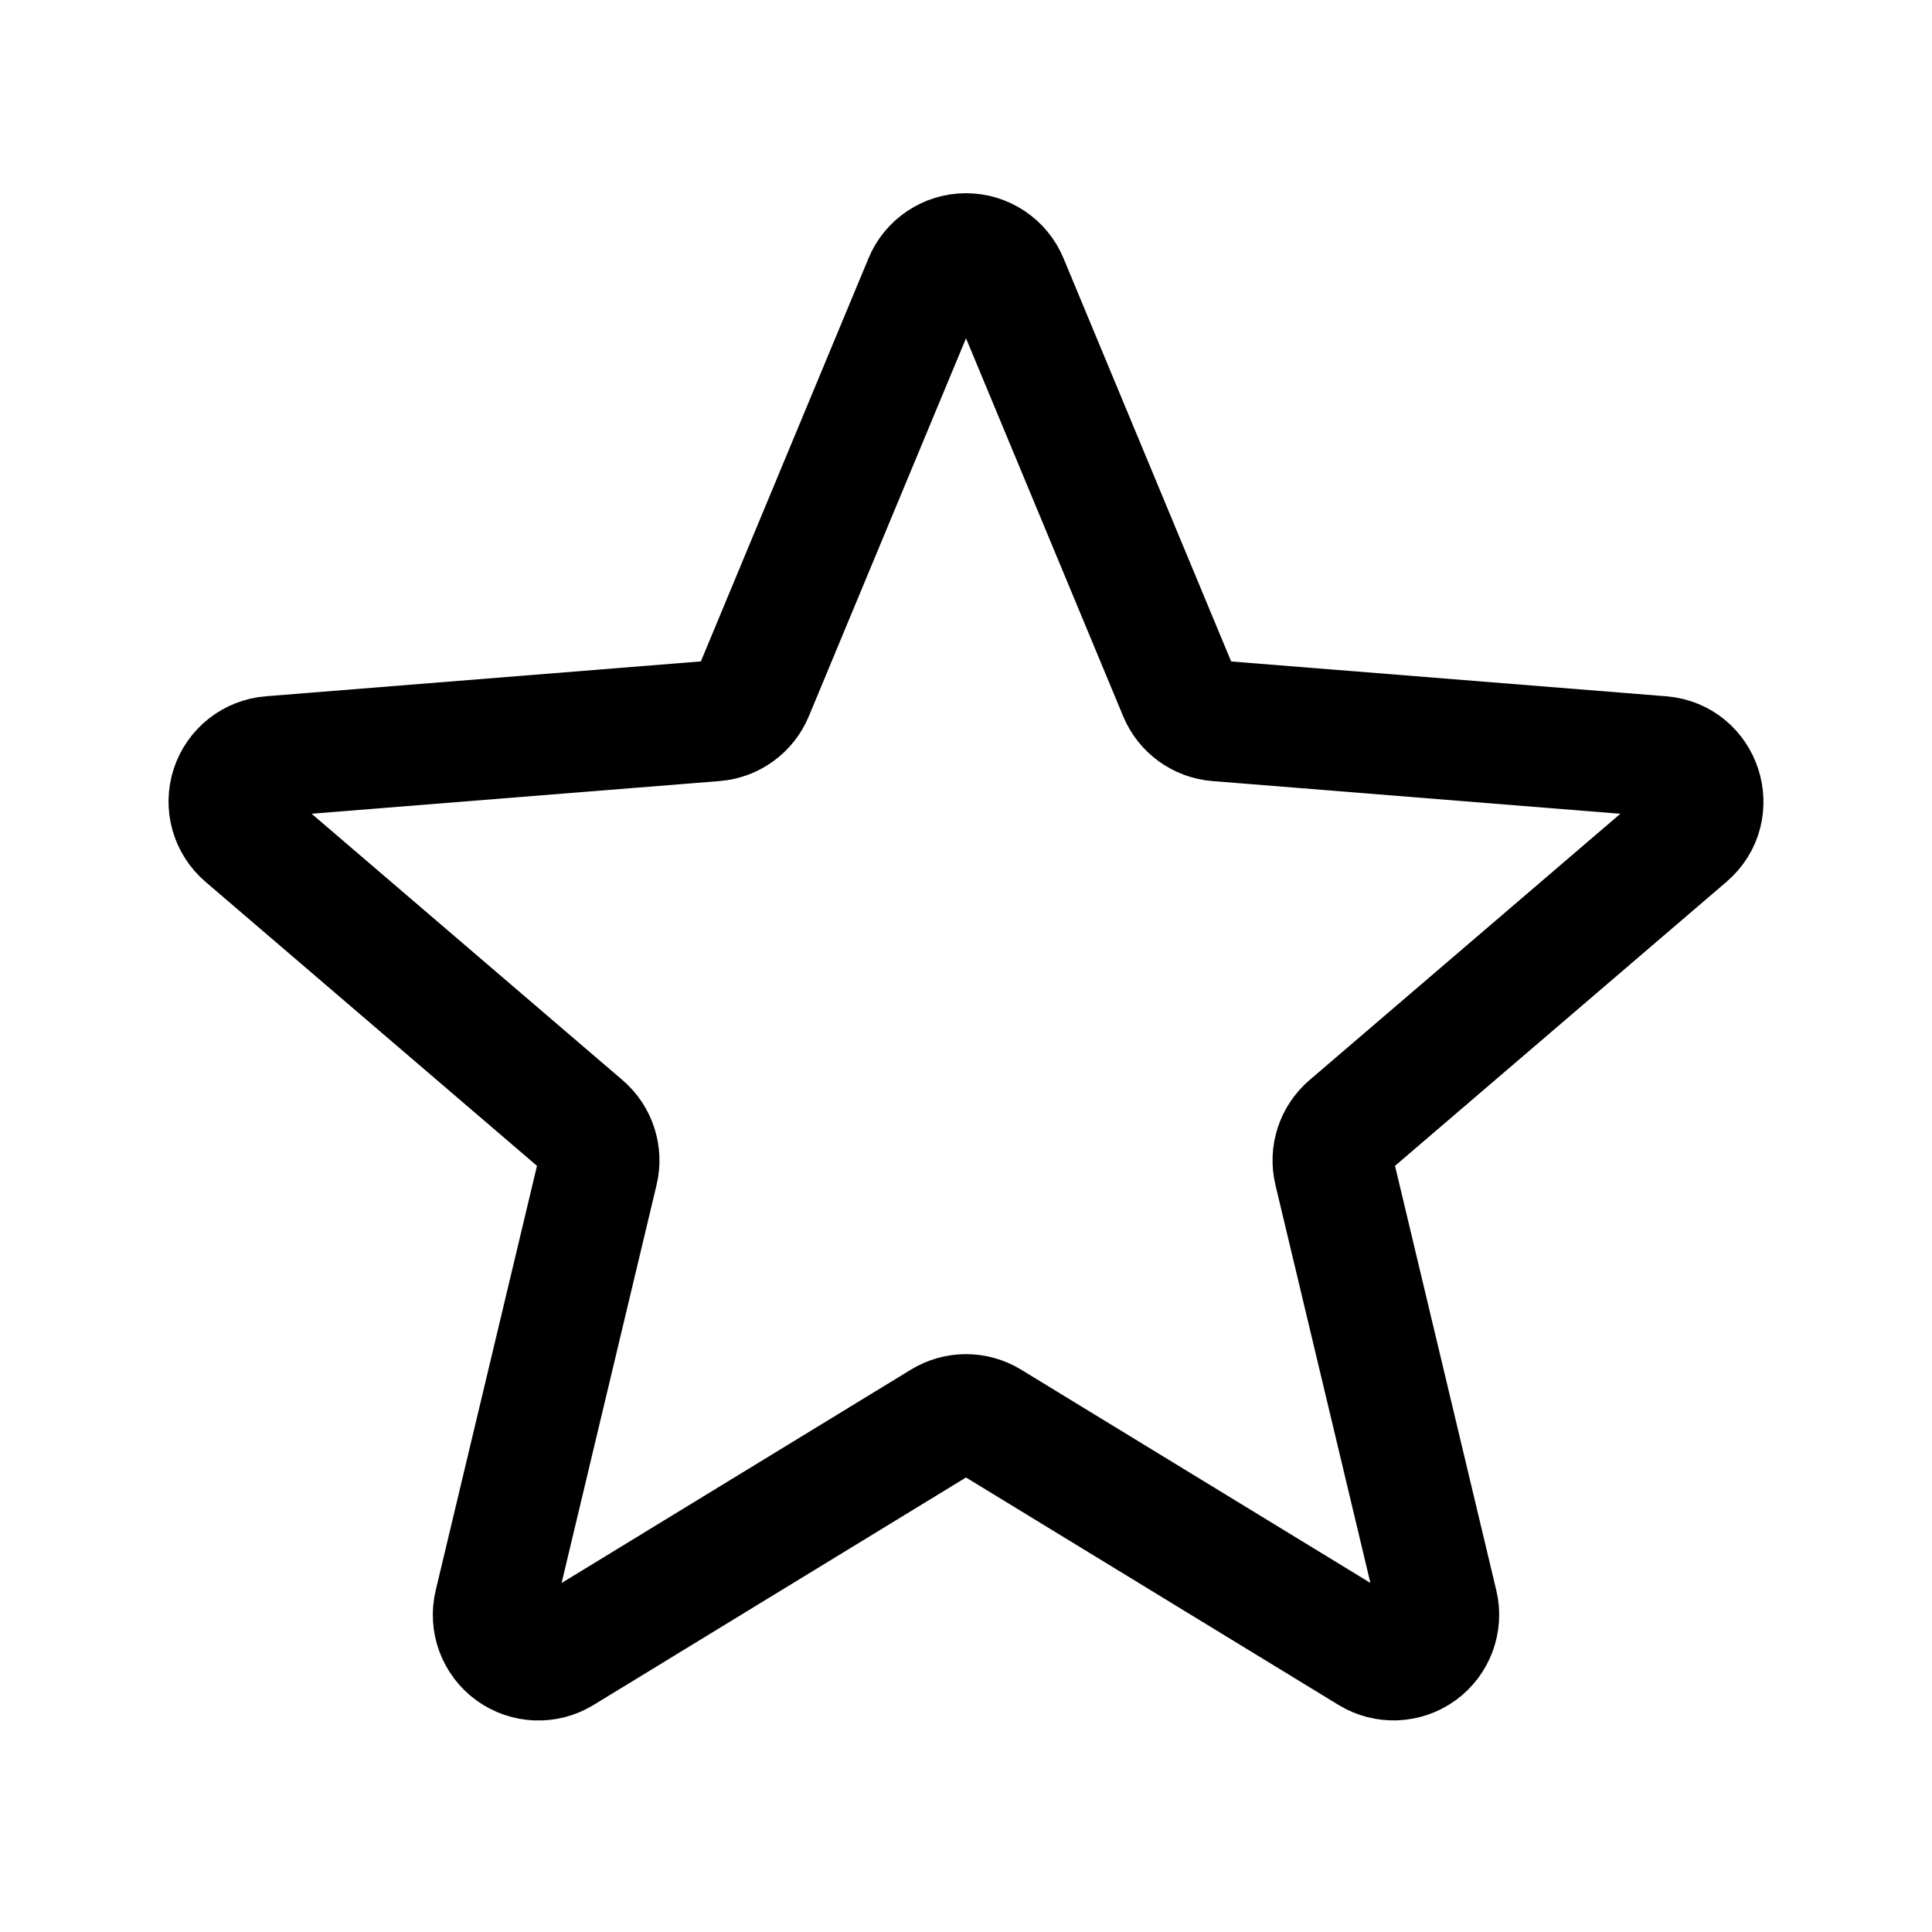
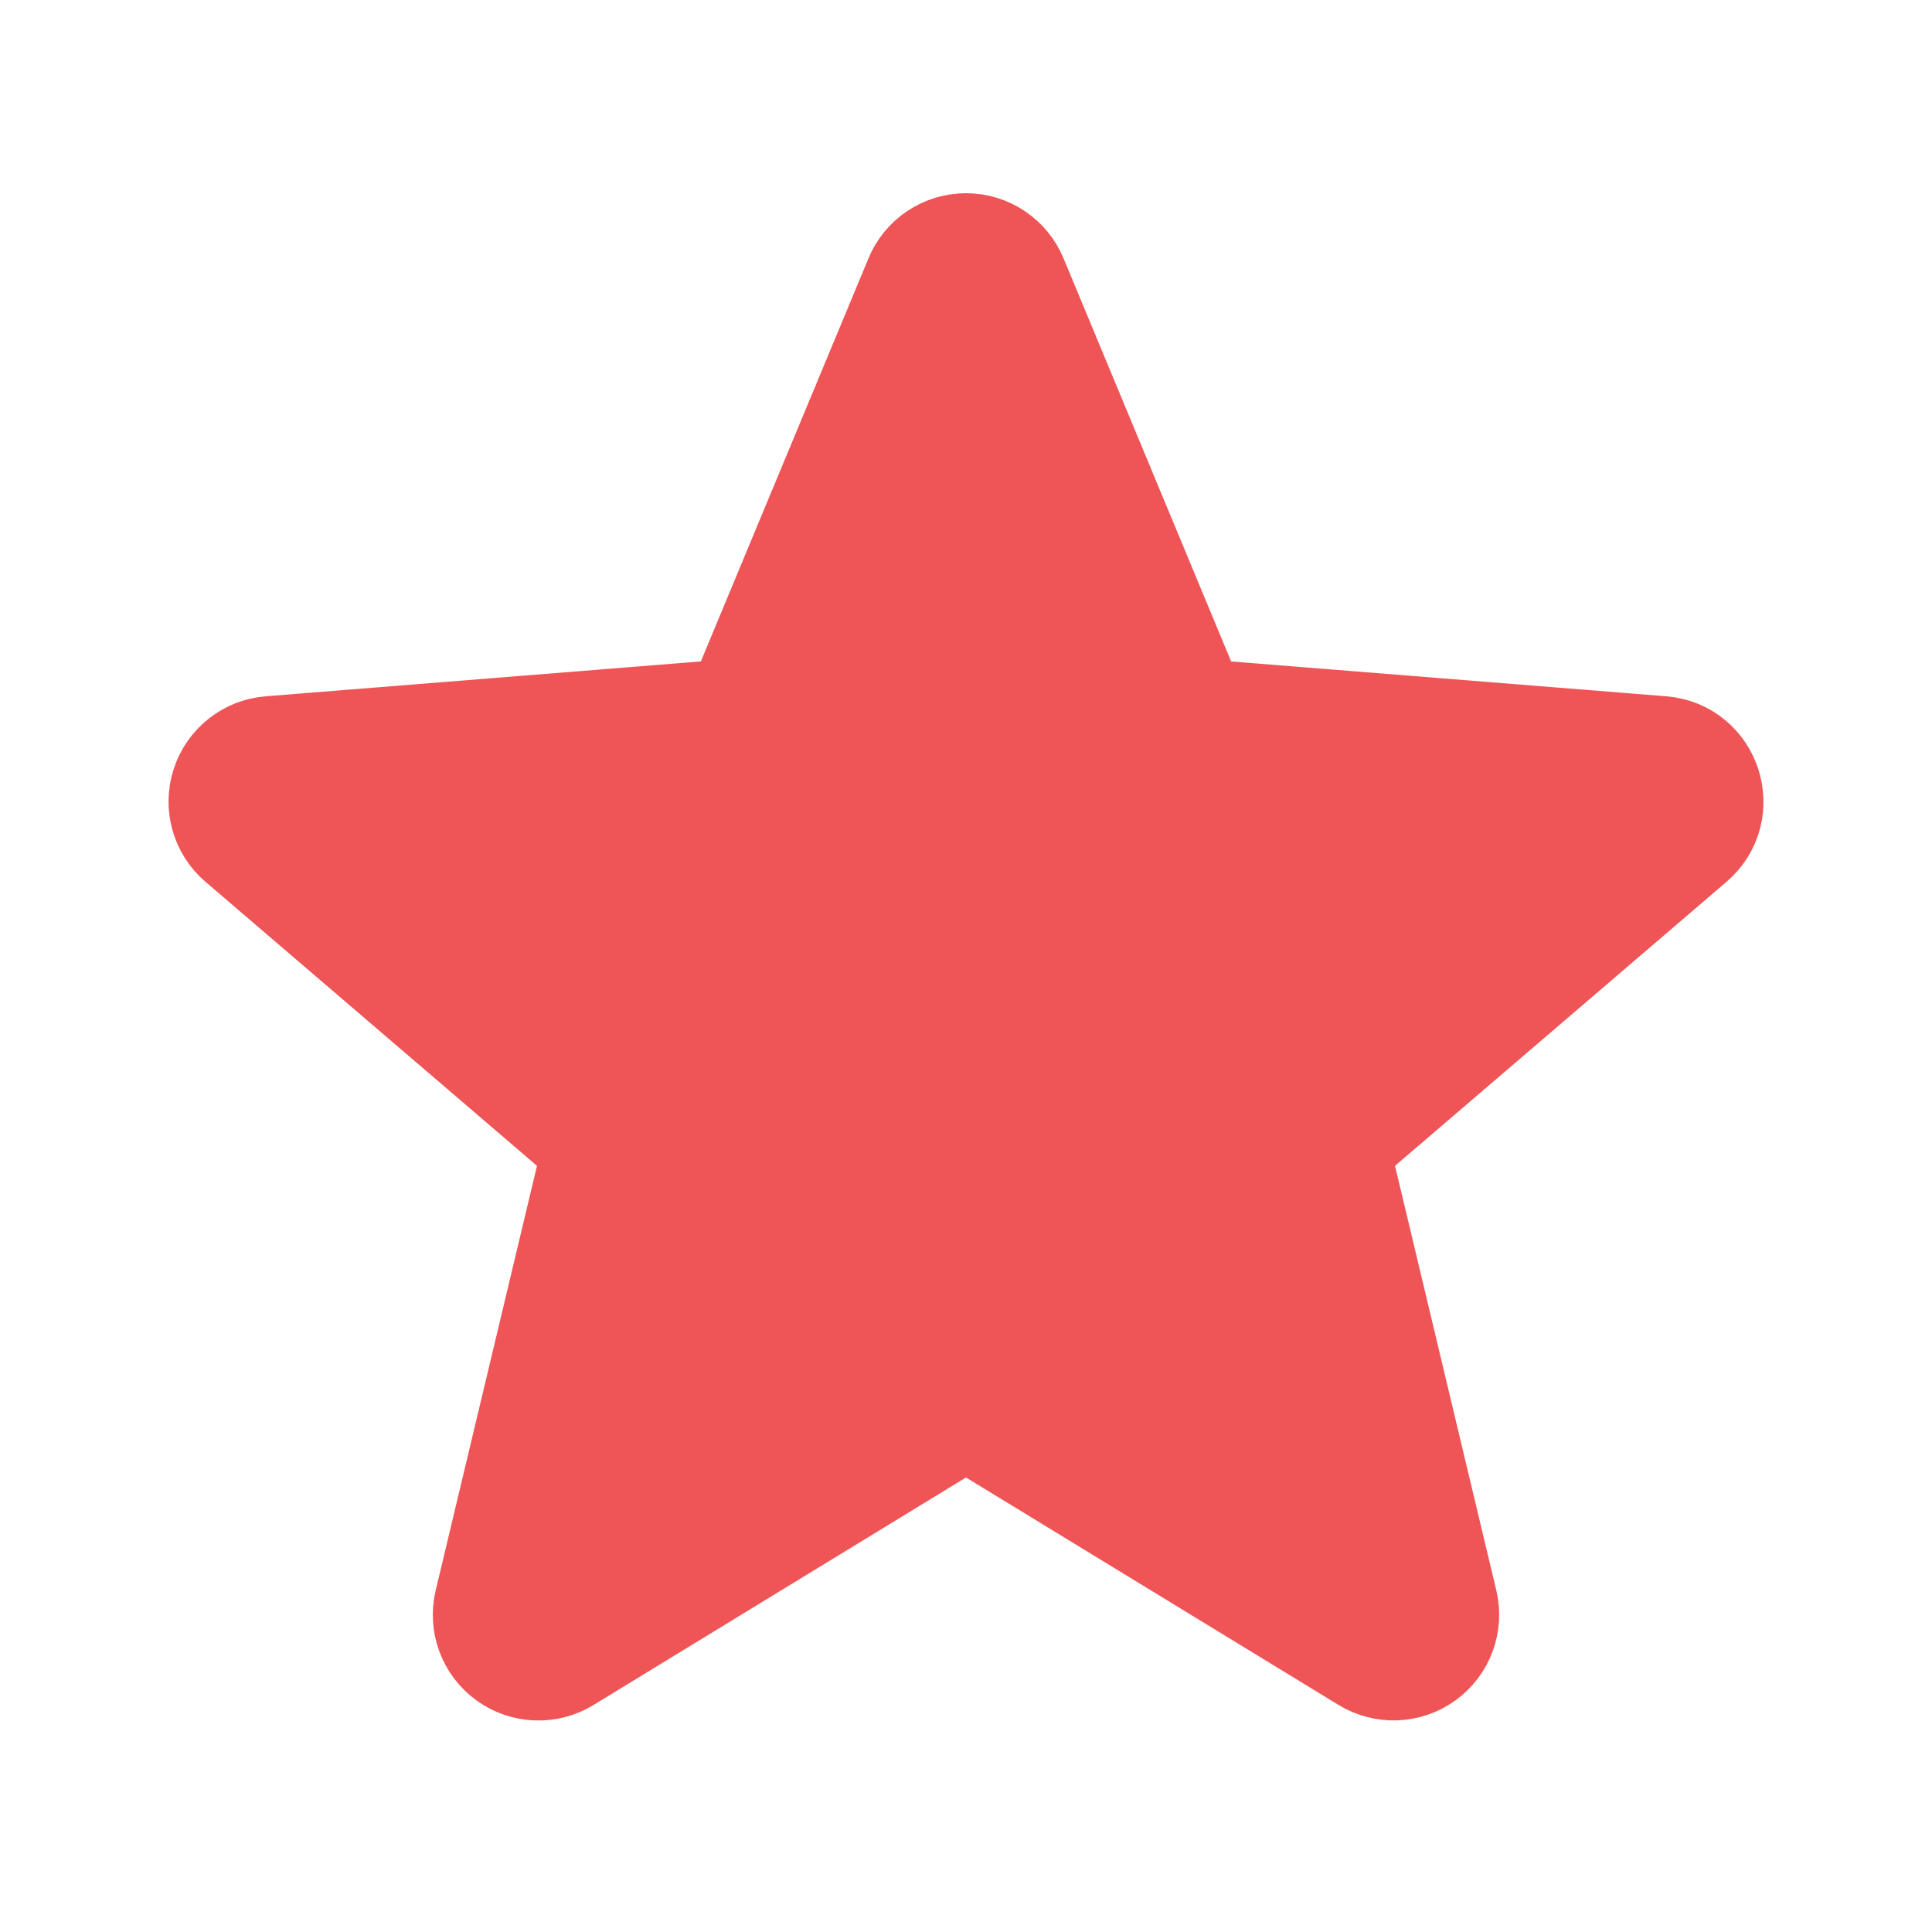
- <svg xmlns="http://www.w3.org/2000/svg" fill="none" viewBox="0 0 24 24" stroke-width="1.5" stroke="currentColor" class="size-6">
+ <svg xmlns="http://www.w3.org/2000/svg" fill="#ef5557" viewBox="0 0 24 24" stroke-width="1.5" stroke="#ef5557" class="size-6">
  <path stroke-linecap="round" stroke-linejoin="round" d="M11.48 3.499a.562.562 0 0 1 1.04 0l2.125 5.111a.563.563 0 0 0 .475.345l5.518.442c.499.04.701.663.321.988l-4.204 3.602a.563.563 0 0 0-.182.557l1.285 5.385a.562.562 0 0 1-.84.61l-4.725-2.885a.562.562 0 0 0-.586 0L6.982 20.54a.562.562 0 0 1-.84-.61l1.285-5.386a.562.562 0 0 0-.182-.557l-4.204-3.602a.562.562 0 0 1 .321-.988l5.518-.442a.563.563 0 0 0 .475-.345L11.48 3.5Z" />
</svg>
